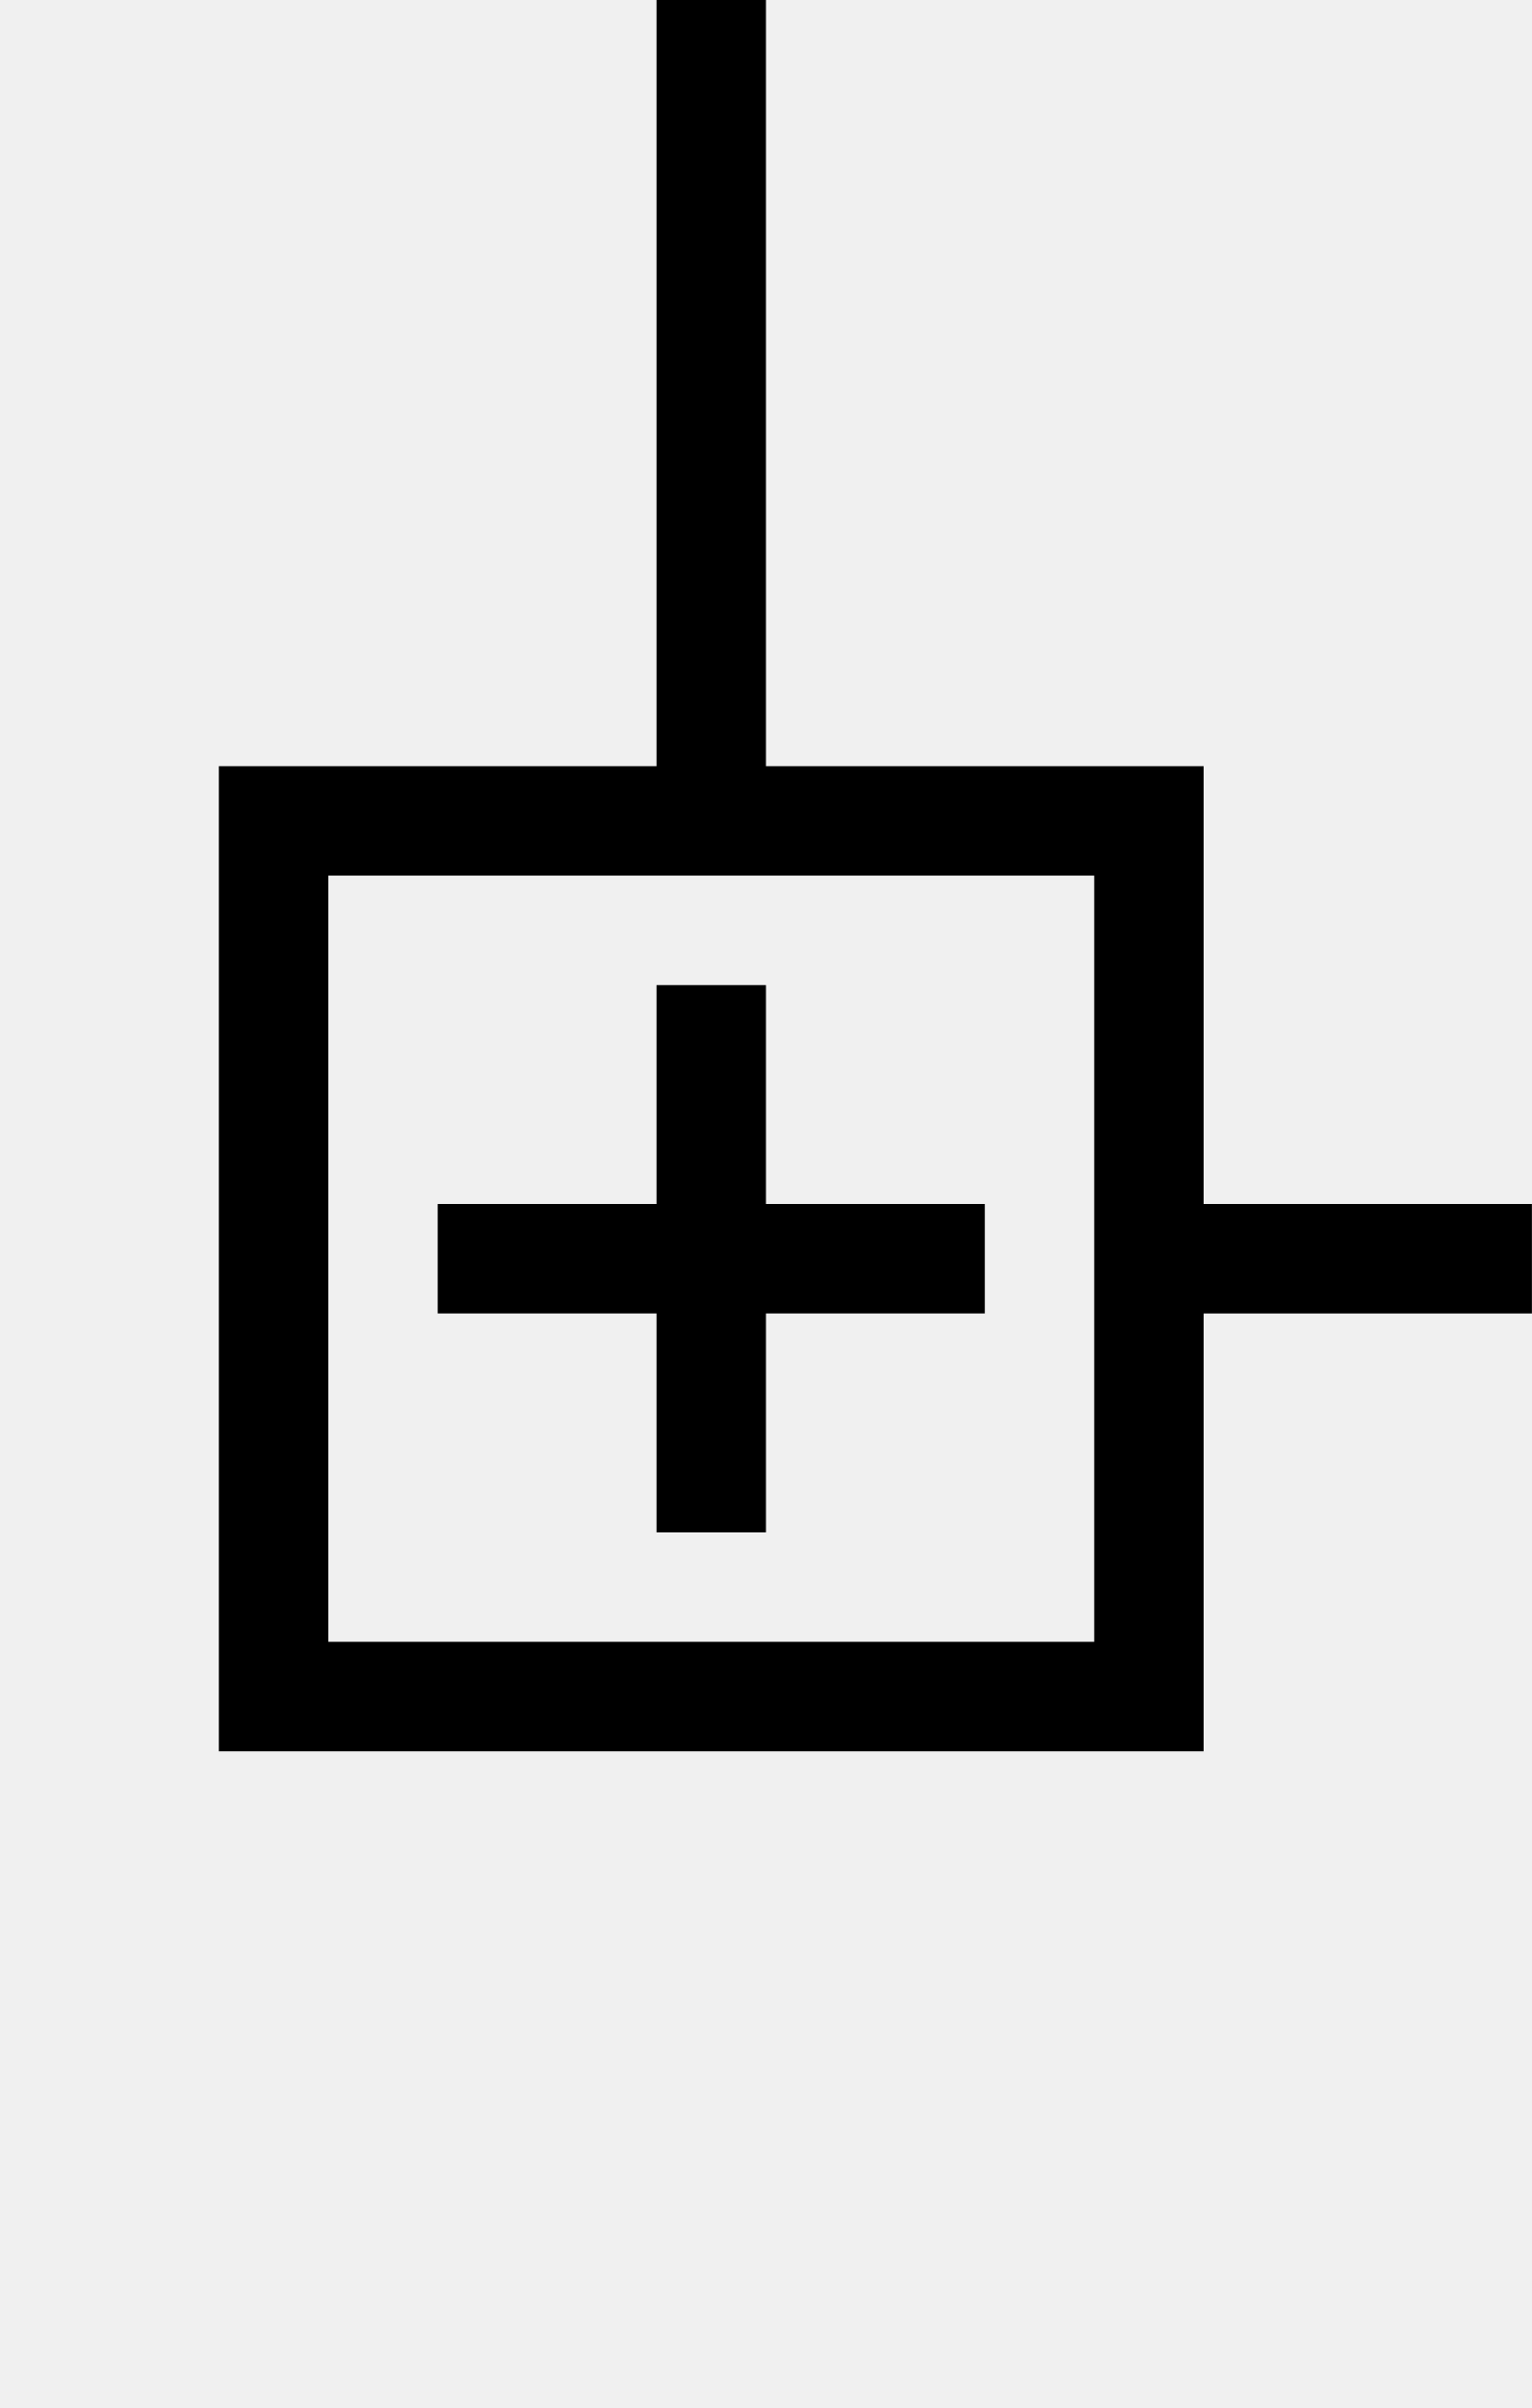
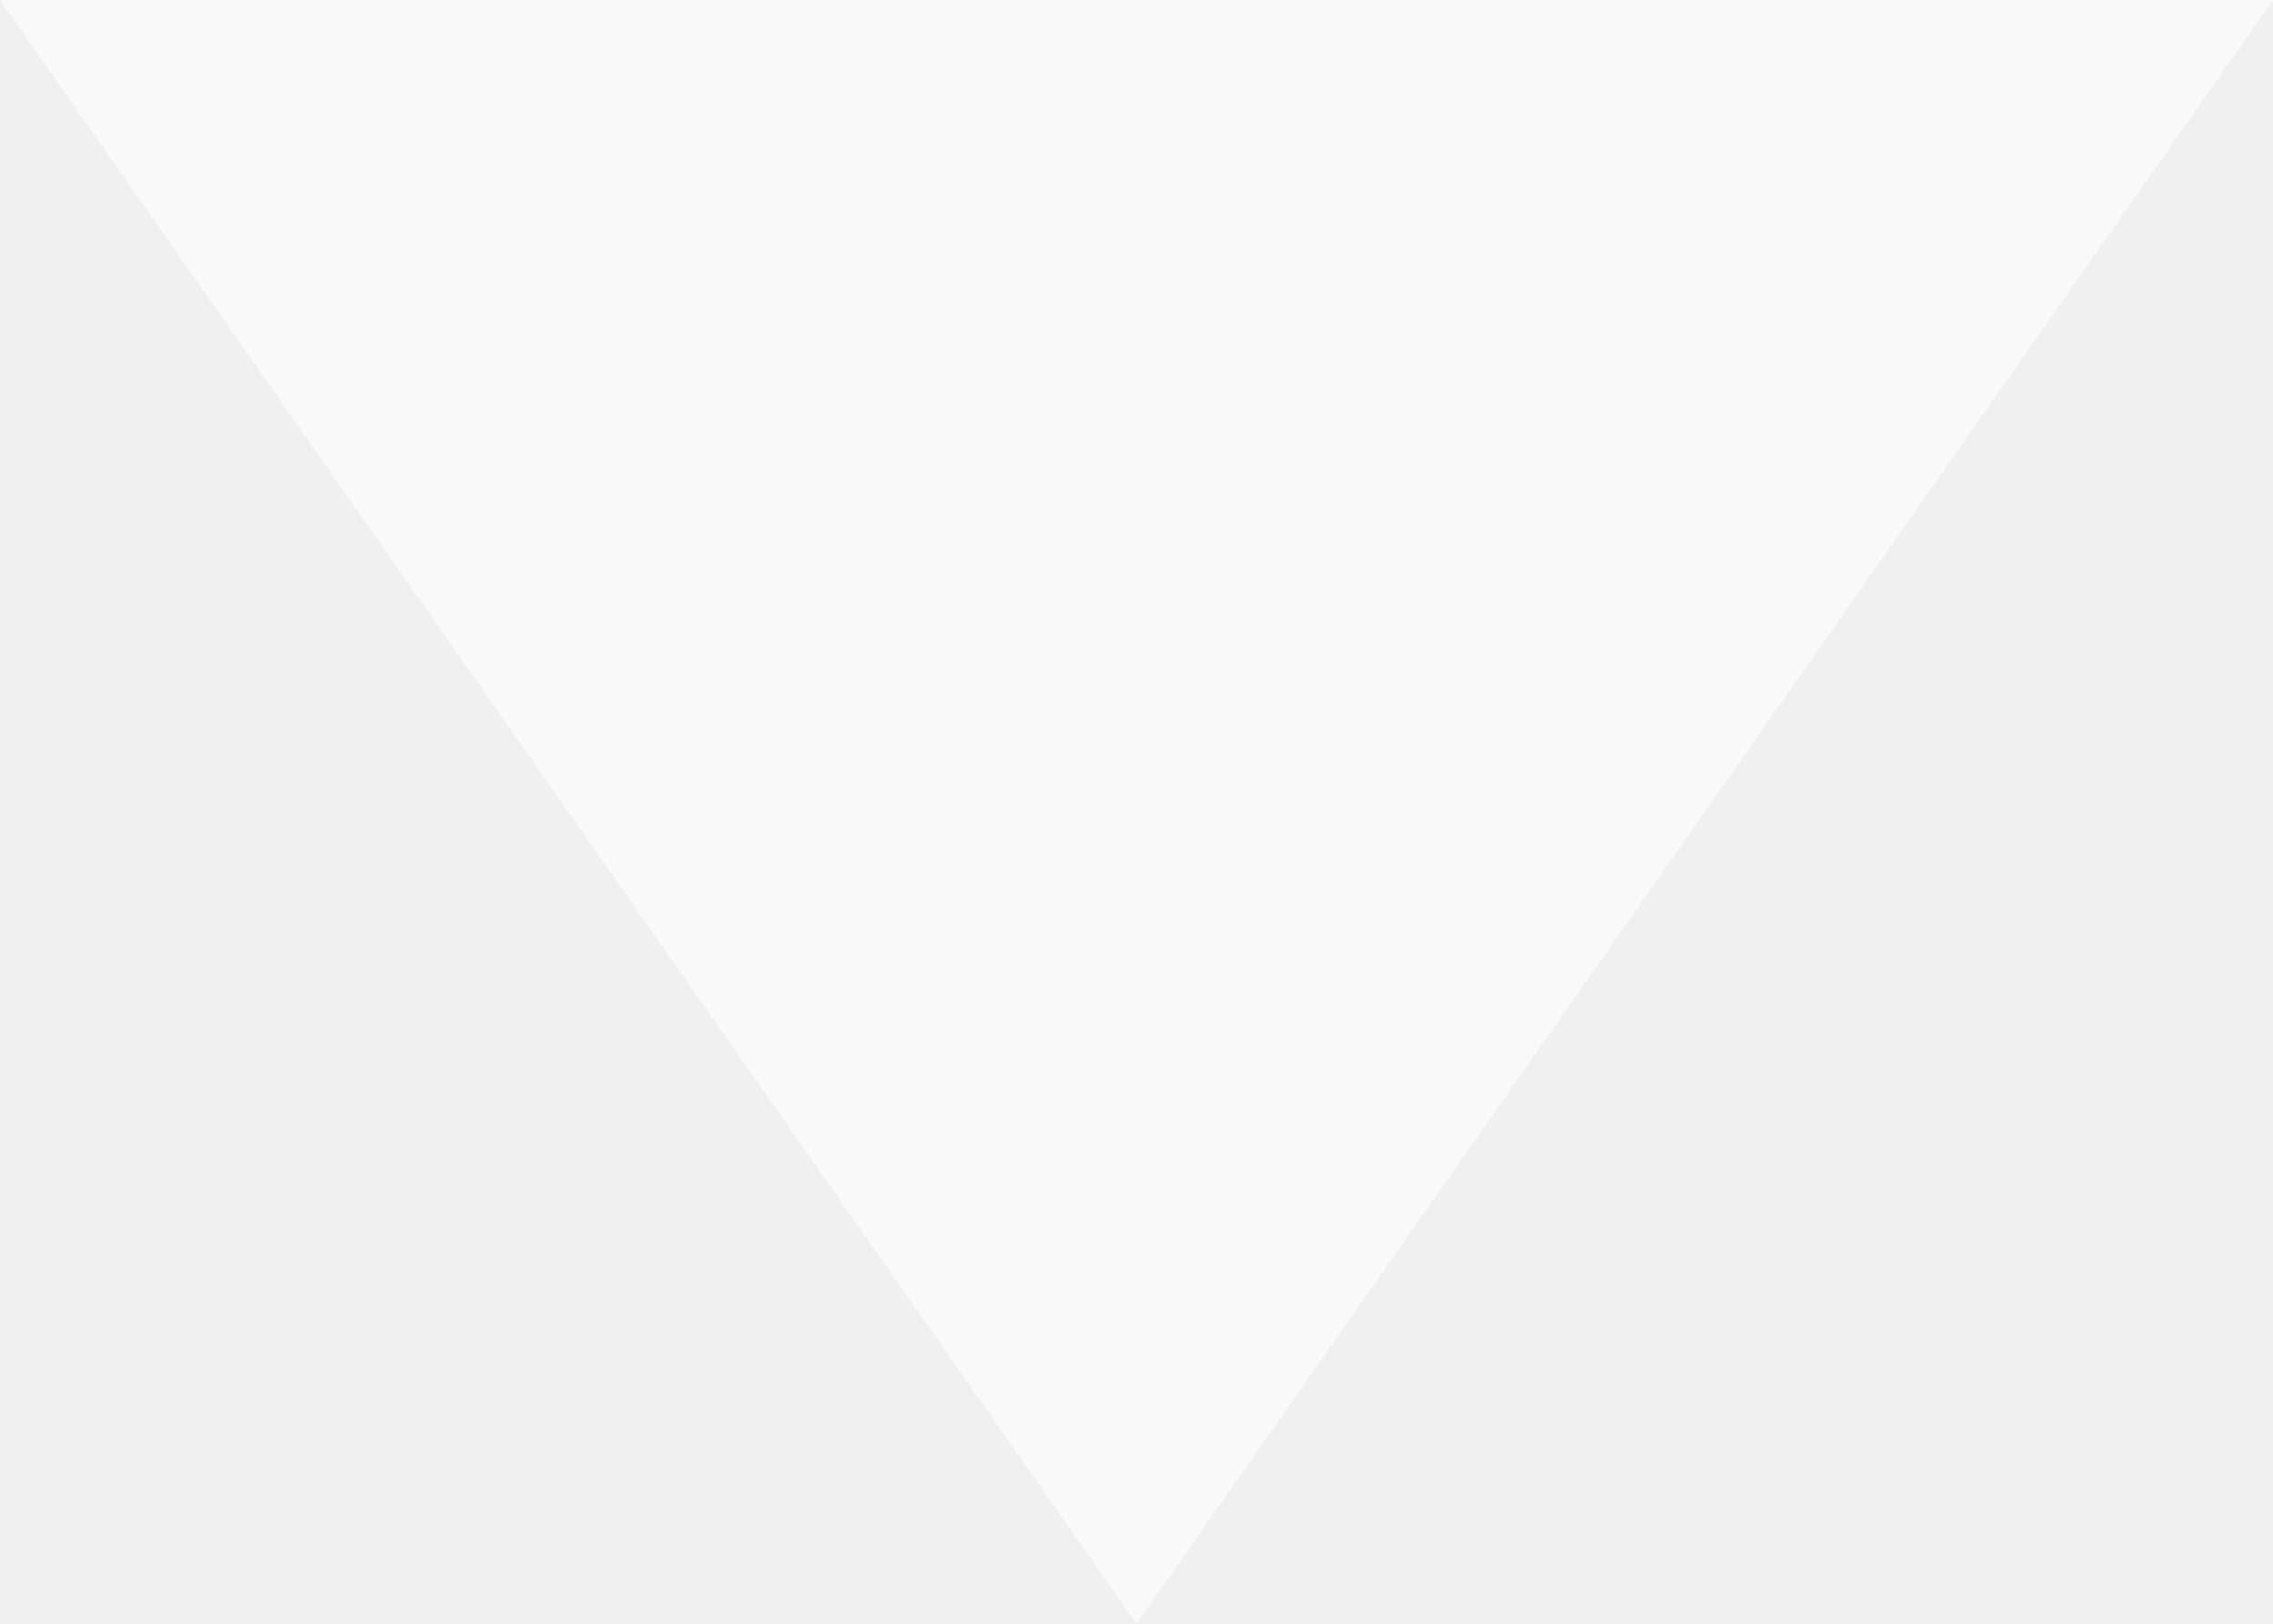
- <svg xmlns="http://www.w3.org/2000/svg" xml:space="preserve" style="enable-background:new 0 0 14 22;" viewBox="0 0 14 22" y="0px" x="0px" id="svg2" version="1.1">
+ <svg xmlns="http://www.w3.org/2000/svg" version="1.1" id="svg2" x="0px" y="0px" viewBox="0 0 7 5" xml:space="preserve" width="7" height="5">
  <defs id="defs9" />
-   <style id="style2" type="text/css">
- 	.st0{fill:#000000;}
+   <style type="text/css" id="style2">
+ 	.st0{fill:#C0C0C0;}
	.st1{fill:#FFFFFF;}
</style>
-   <path d="M11,16c-1.3,0-9,0-9,0V7h4V0h1v7h4v4h3v1h-3V16z M10,10.5V8H3v7h7  C10,13.5,10,10.5,10,10.5z" class="st0" id="path4" />
-   <path style="fill:#000000;fill-opacity:1" d="M7,11h2v1H7v2H6v-2H4v-1h2V9h1V11z" class="st1" id="path6" />
+   <path style="fill:#ffffff;fill-opacity:0.627;stroke:none;stroke-width:1.58;stroke-linecap:square;stroke-linejoin:round;stroke-miterlimit:3.31;stroke-dasharray:none;stroke-opacity:1;paint-order:stroke fill markers" d="M 7,0 3.5,5 0,0 Z" id="rect4523" />
</svg>
